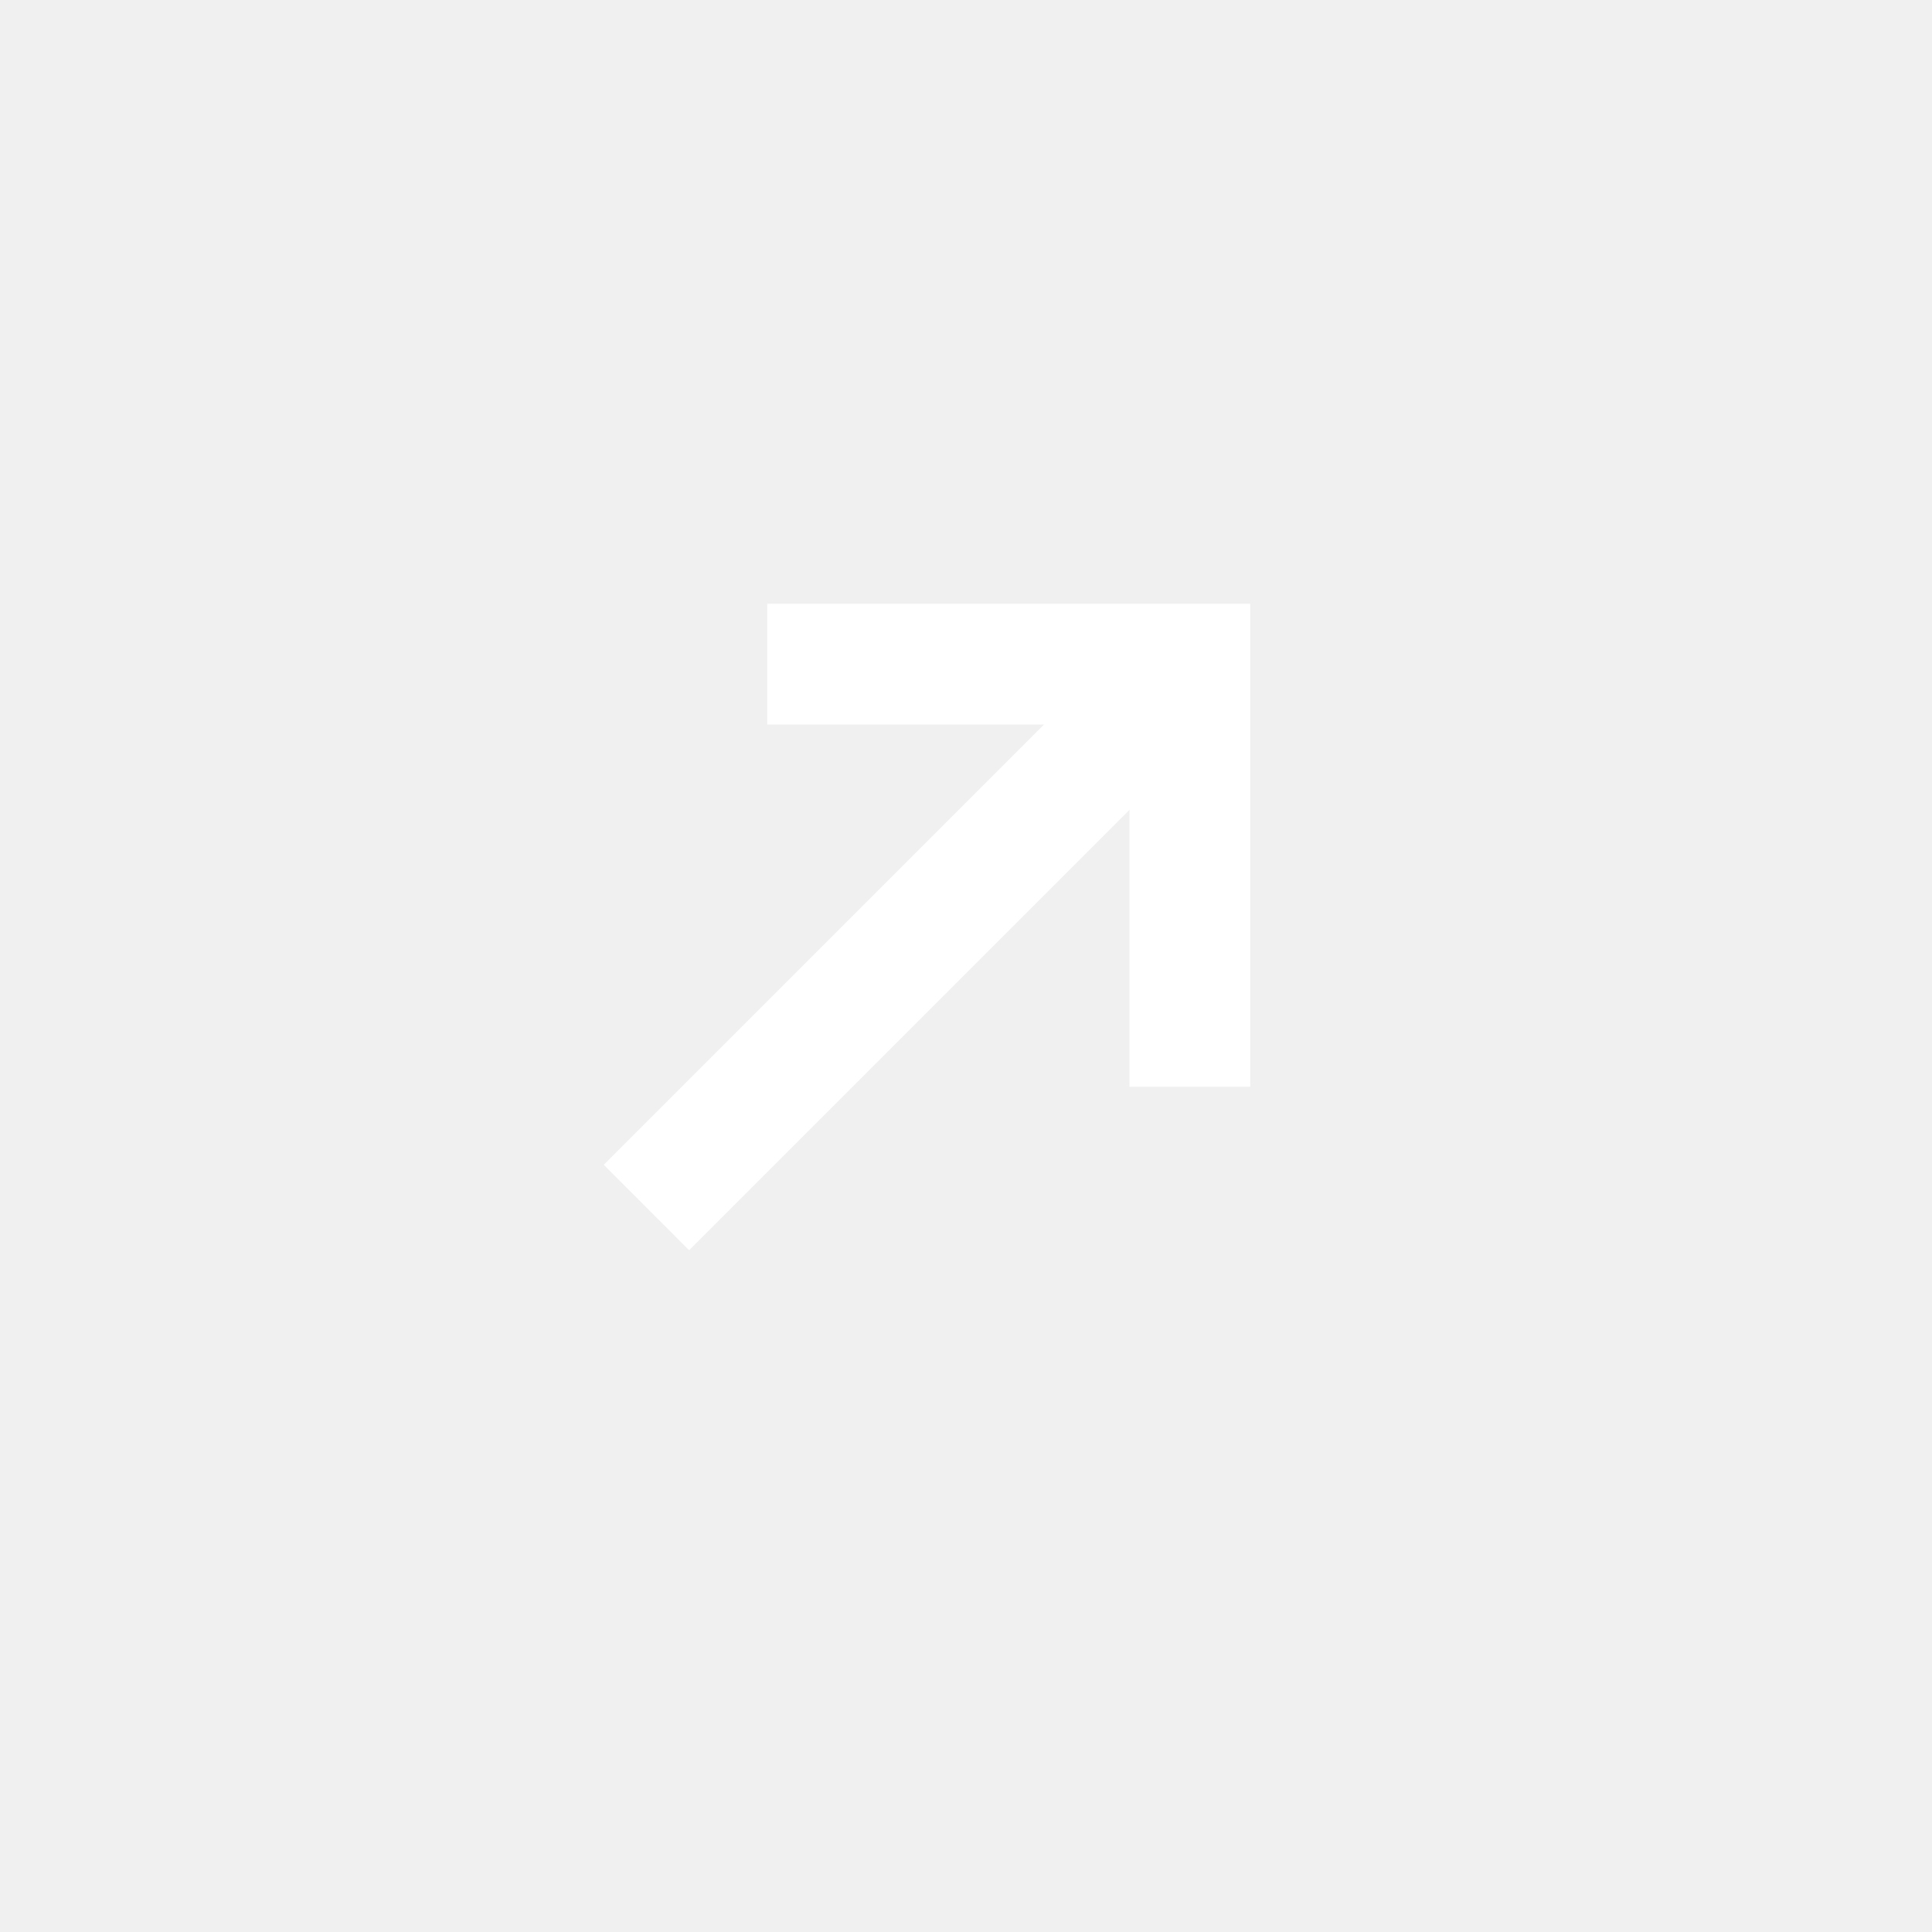
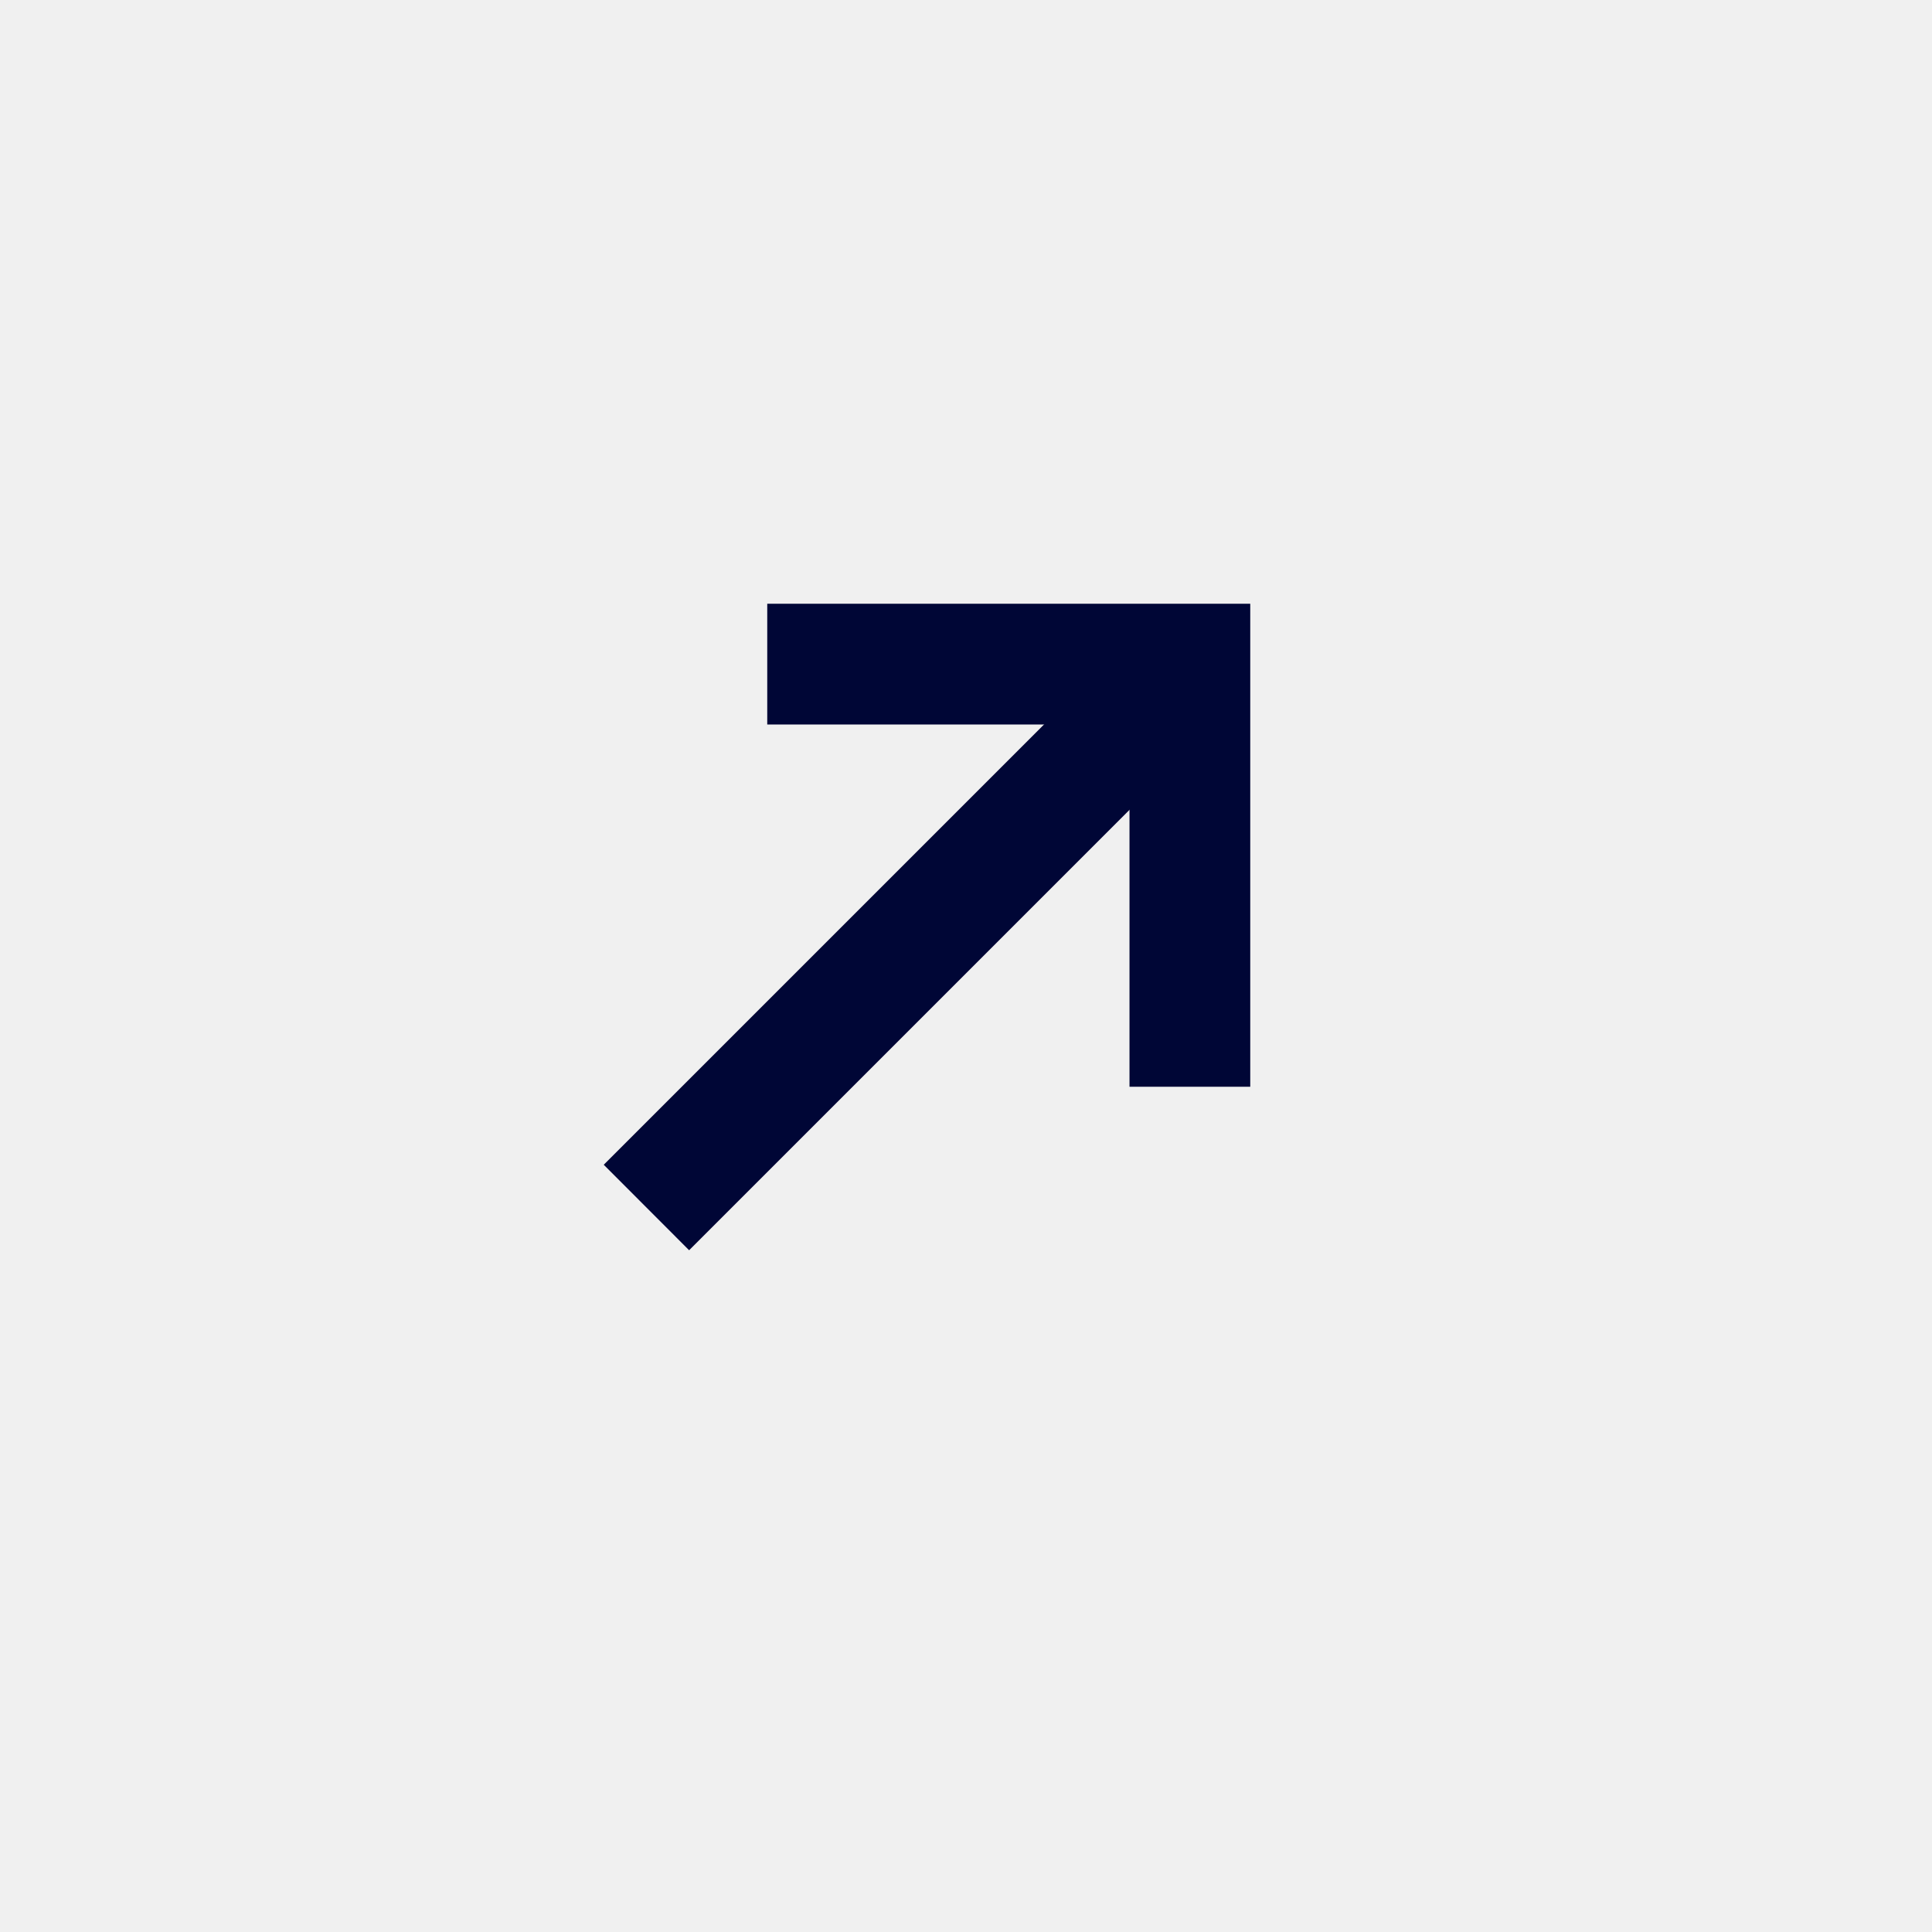
<svg xmlns="http://www.w3.org/2000/svg" width="16" height="16" viewBox="0 0 16 16" fill="none">
-   <path fill-rule="evenodd" clip-rule="evenodd" d="M9.354 6H6.354V5L10.354 5V9H9.354V6Z" fill="#fff" />
-   <path fill-rule="evenodd" clip-rule="evenodd" d="M5 9.646L9.5 5.146L10.207 5.854L5.707 10.354L5 9.646Z" fill="#fff" />
+   <path fill-rule="evenodd" clip-rule="evenodd" d="M9.354 6H6.354V5L10.354 5V9H9.354V6Z" fill="#000636" />
+   <path fill-rule="evenodd" clip-rule="evenodd" d="M5 9.646L9.5 5.146L10.207 5.854L5.707 10.354L5 9.646Z" fill="#000636" />
</svg>
